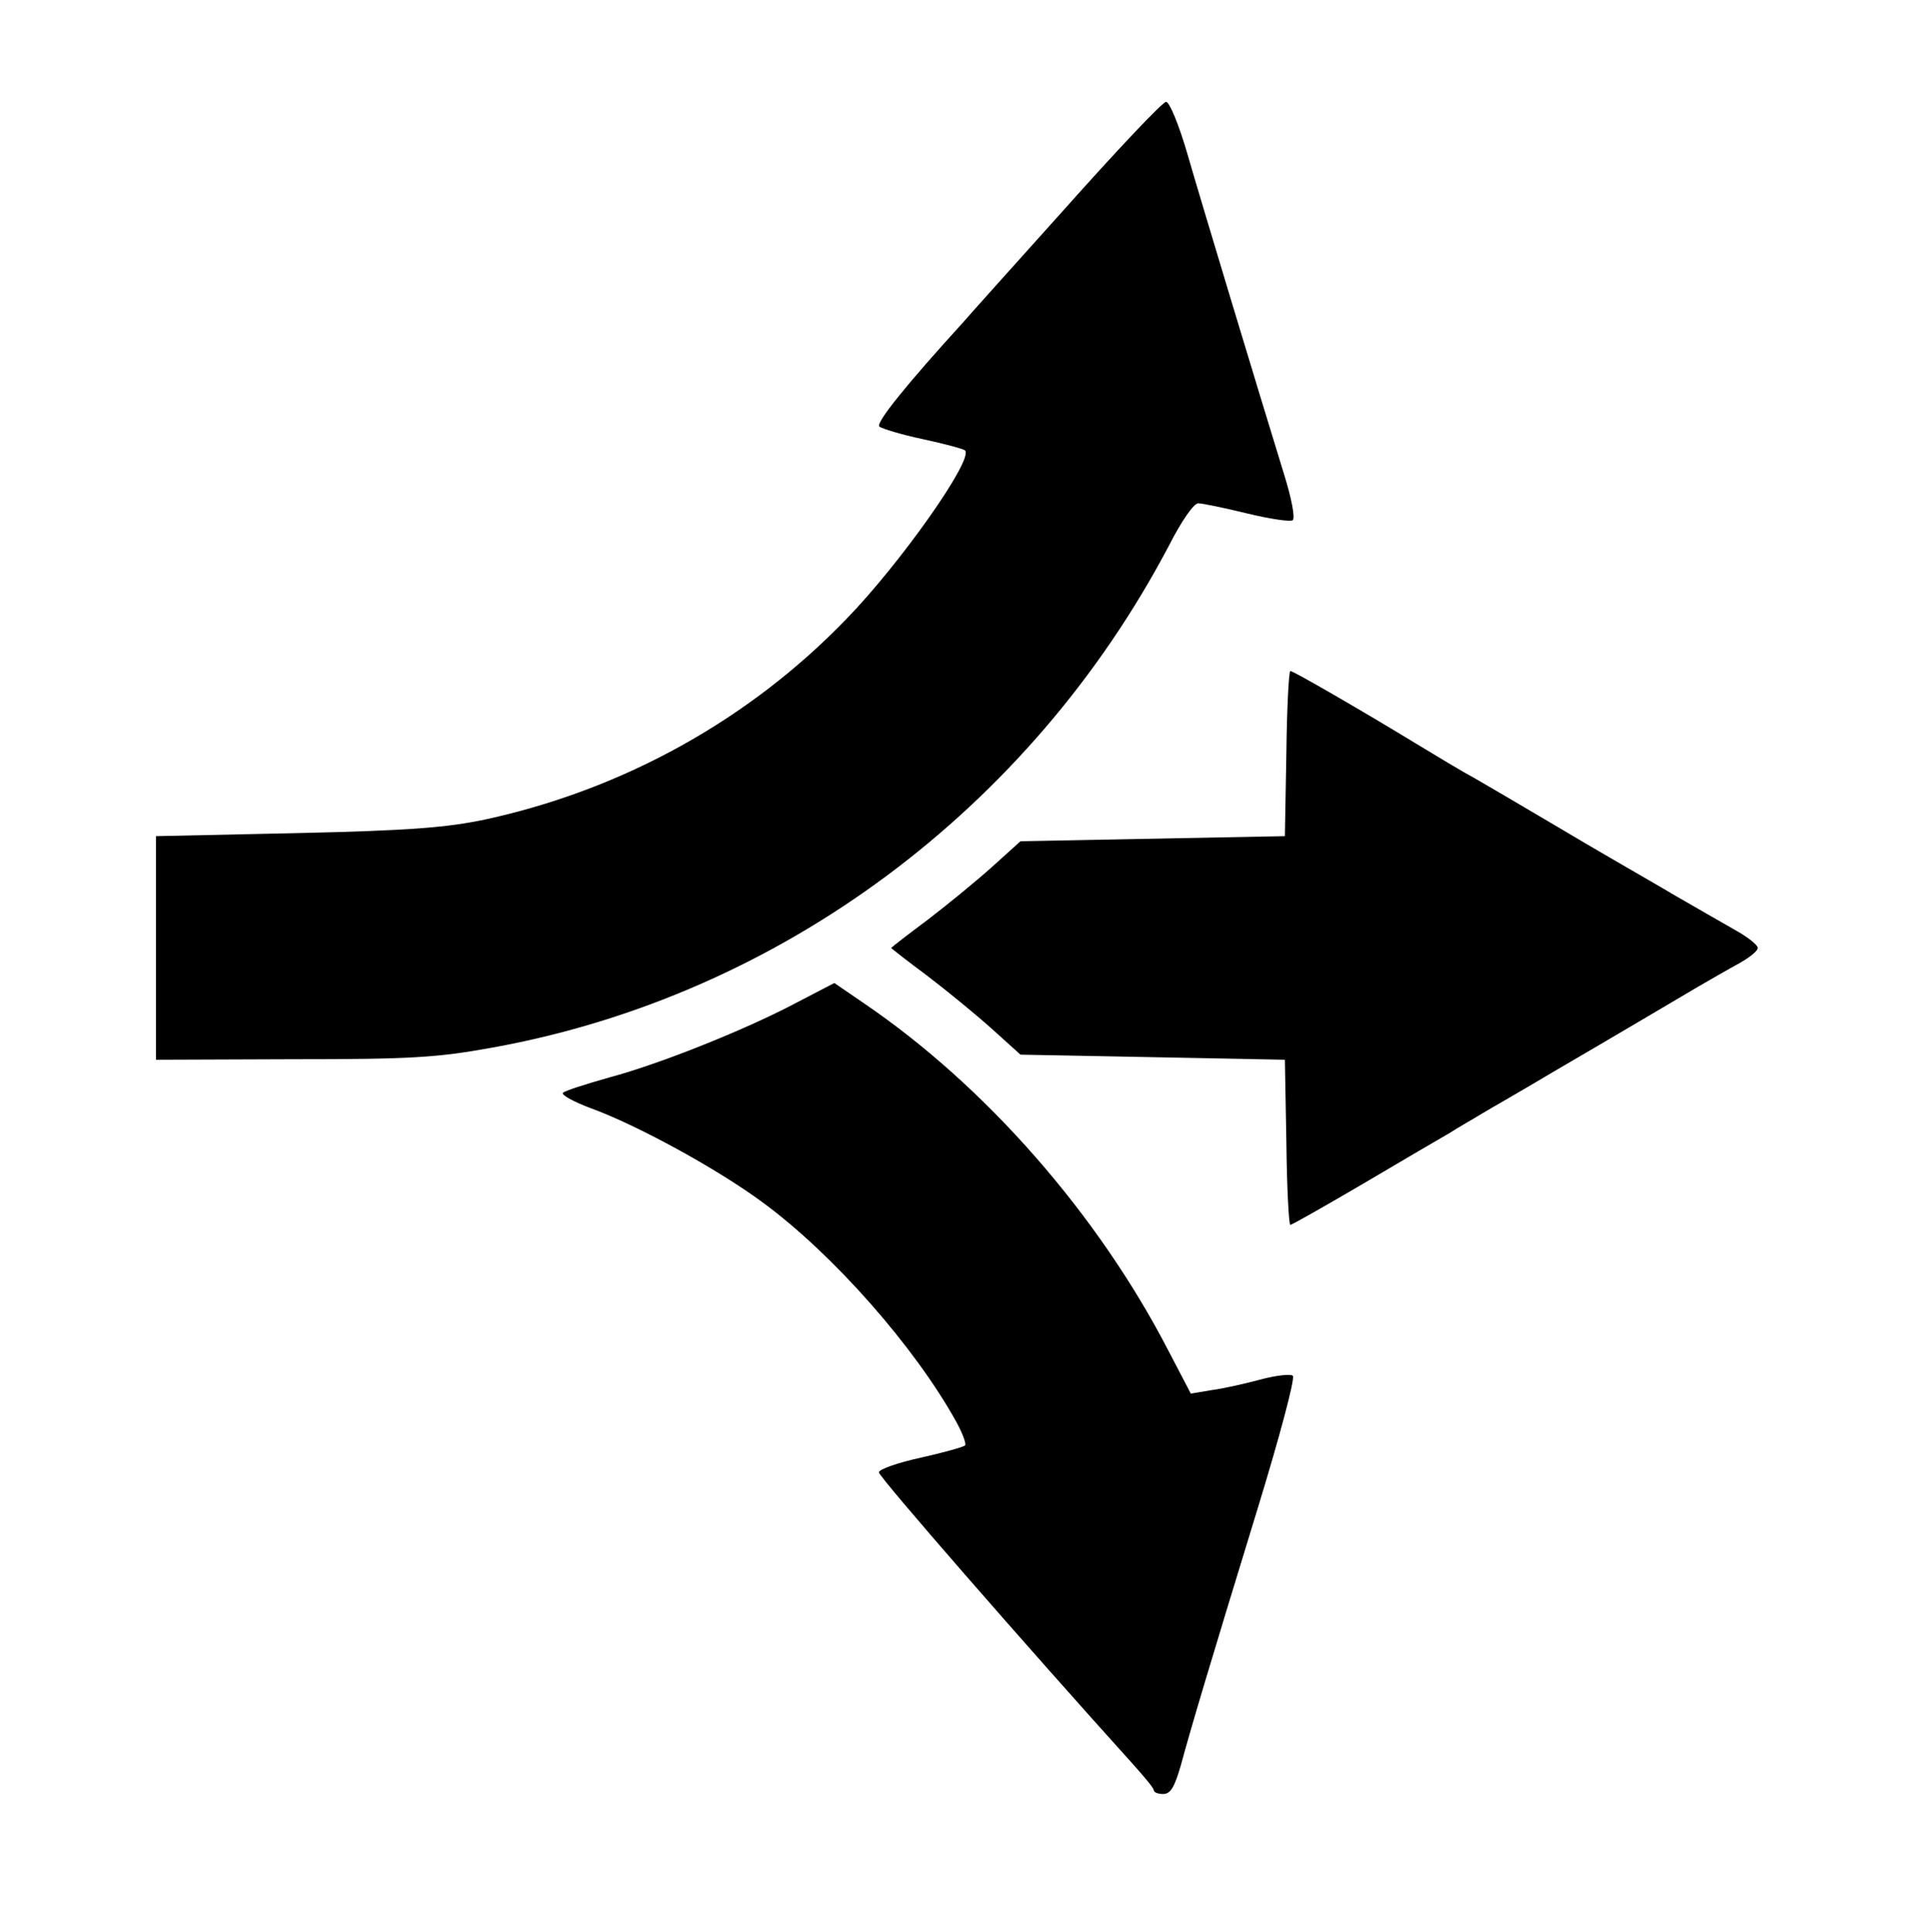
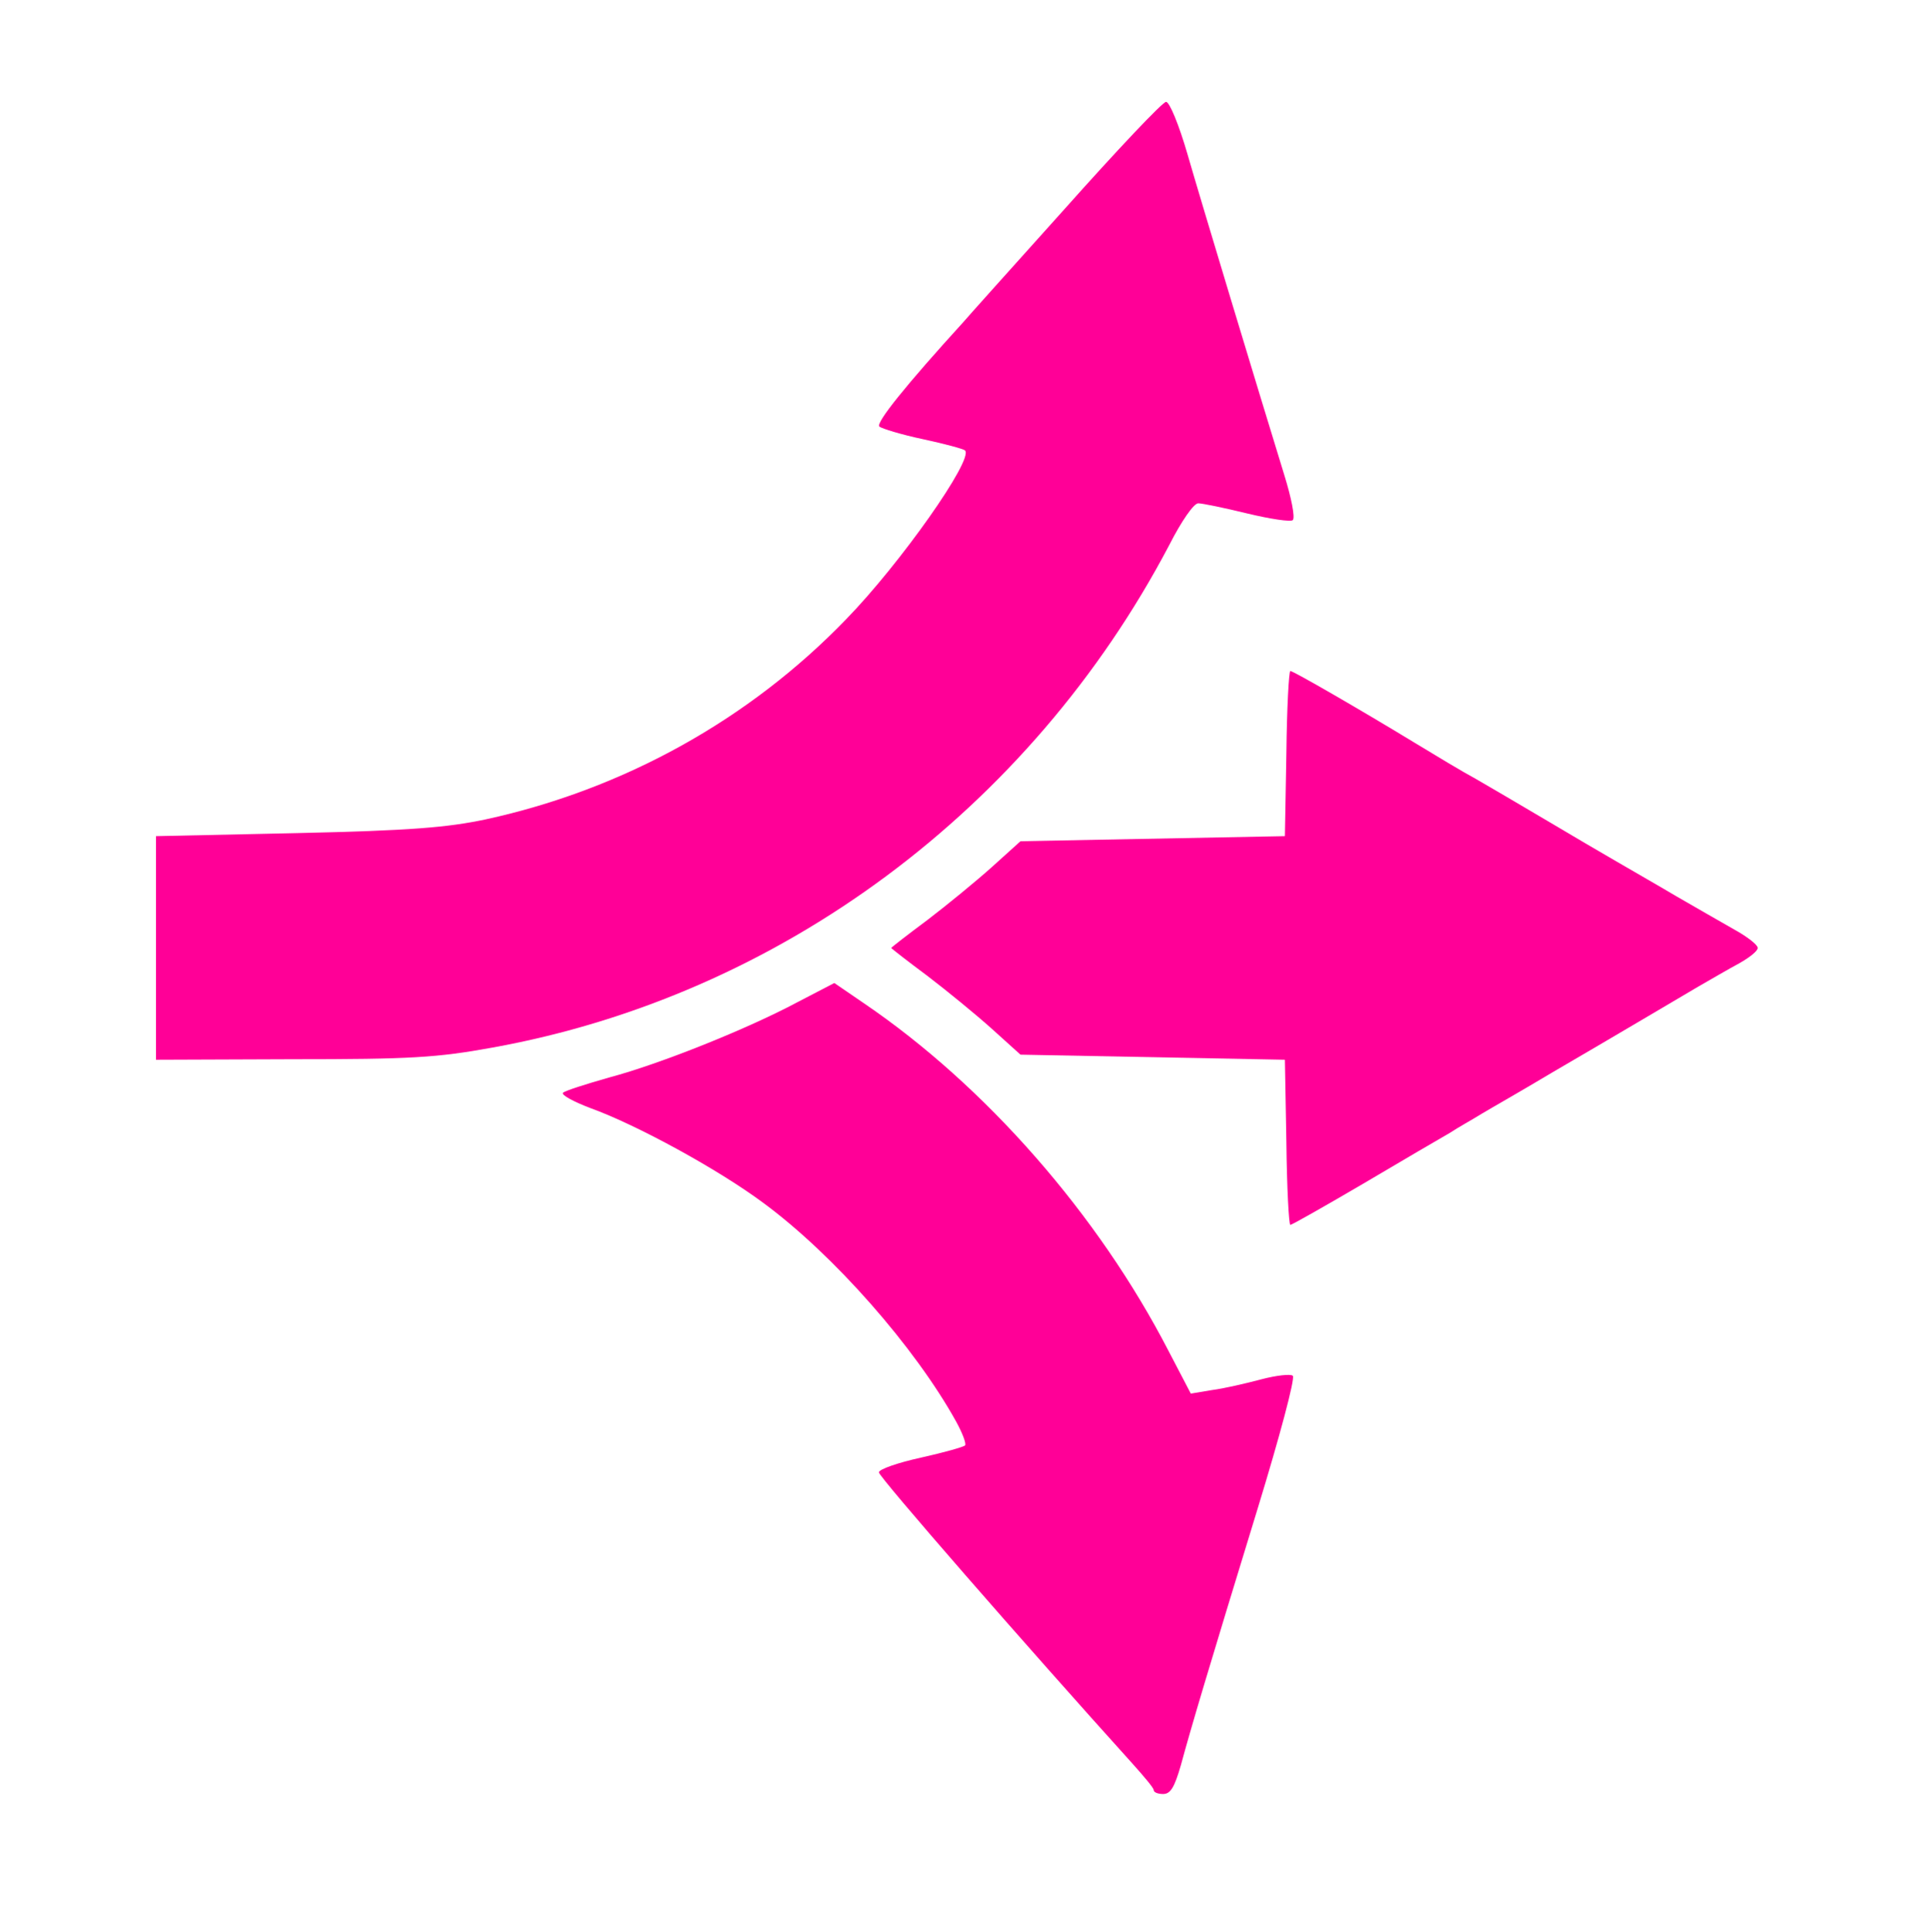
<svg xmlns="http://www.w3.org/2000/svg" version="1.0" width="14.4pt" height="14.4pt" viewBox="0 0 14.4 14.4" preserveAspectRatio="xMidYMid meet">
-   <g transform="translate(0,14.4) scale(0.003692,-0.003789)" fill="#000000" stroke="none">
+   <g transform="translate(0,14.4) scale(0.003692,-0.003789)" fill="#FF0097" stroke="none">
    <path d="M2149 3388 c-107 -116 -199 -216 -204 -222 -115 -123 -177 -198 -169 -205 5 -4 45 -16 89 -25 43 -9 81 -19 84 -22 18 -17 -131 -223 -240 -332 -196 -198 -450 -335 -728 -394 -78 -16 -151 -22 -381 -27 l-285 -6 0 -220 0 -220 275 1 c240 0 292 3 405 23 579 102 1085 468 1366 988 25 48 50 83 59 83 8 0 53 -9 99 -20 47 -11 88 -17 92 -13 5 5 -3 44 -17 88 -54 171 -167 535 -196 633 -17 57 -36 102 -43 102 -7 0 -99 -95 -206 -212z" />
    <path d="M2598 2318 l-3 -163 -267 -5 -267 -5 -58 -51 c-32 -28 -91 -75 -130 -104 -40 -29 -73 -54 -73 -55 0 -1 33 -26 73 -55 39 -29 98 -76 130 -104 l58 -51 267 -5 267 -5 3 -162 c1 -90 5 -163 8 -163 3 0 70 37 147 81 78 45 157 90 175 100 17 11 47 27 65 38 17 10 82 46 142 81 132 75 234 134 295 169 25 14 62 35 83 46 20 11 37 24 37 30 0 6 -21 22 -47 36 -27 15 -79 44 -118 66 -38 22 -92 52 -120 68 -27 15 -93 53 -145 83 -52 30 -115 66 -140 80 -25 13 -81 46 -125 72 -108 64 -243 140 -249 140 -3 0 -7 -73 -8 -162z" />
    <path d="M1610 1828 c-100 -52 -276 -121 -380 -148 -47 -13 -89 -26 -93 -30 -4 -4 20 -17 55 -30 94 -33 259 -121 350 -187 142 -102 306 -284 389 -430 13 -23 21 -44 18 -47 -3 -3 -43 -14 -89 -24 -47 -10 -85 -23 -85 -29 0 -9 297 -341 512 -573 23 -25 43 -48 43 -52 0 -5 9 -8 19 -8 15 0 23 13 36 57 20 72 55 187 156 508 43 137 75 253 70 258 -4 4 -33 1 -64 -7 -31 -8 -75 -18 -99 -21 l-43 -7 -45 84 c-142 268 -369 521 -615 684 l-60 40 -75 -38z" />
  </g>
</svg>
